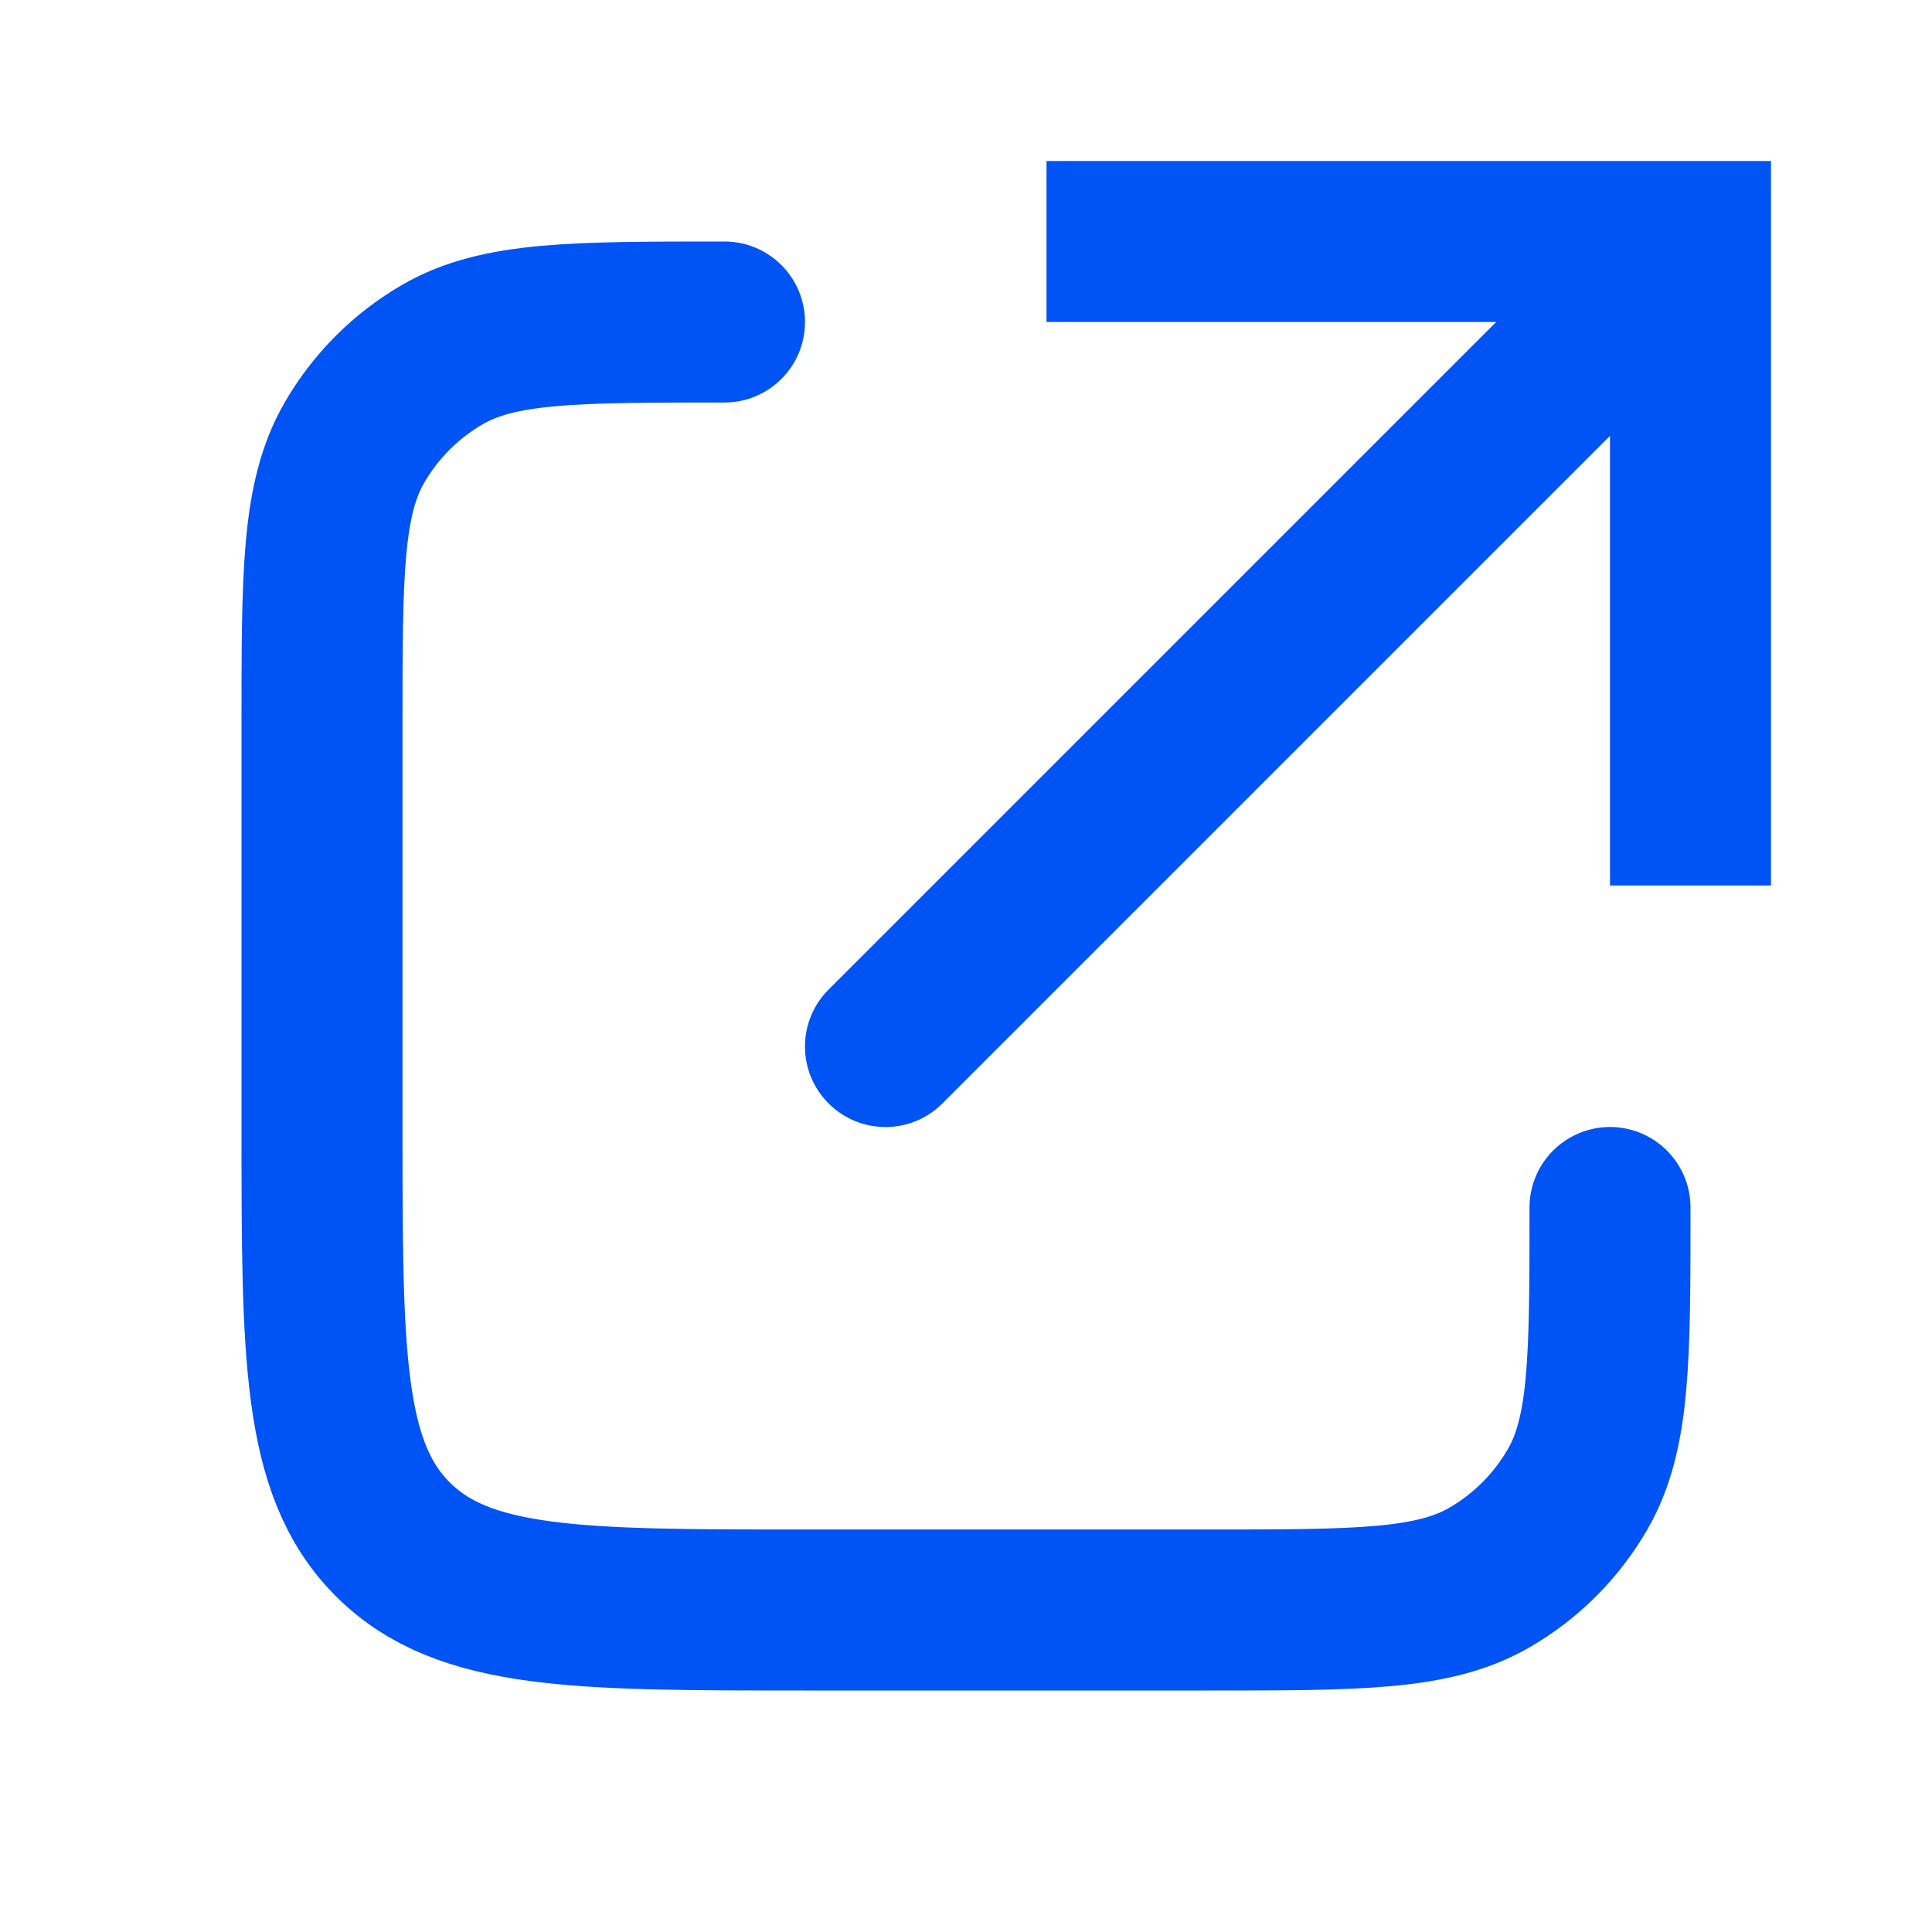
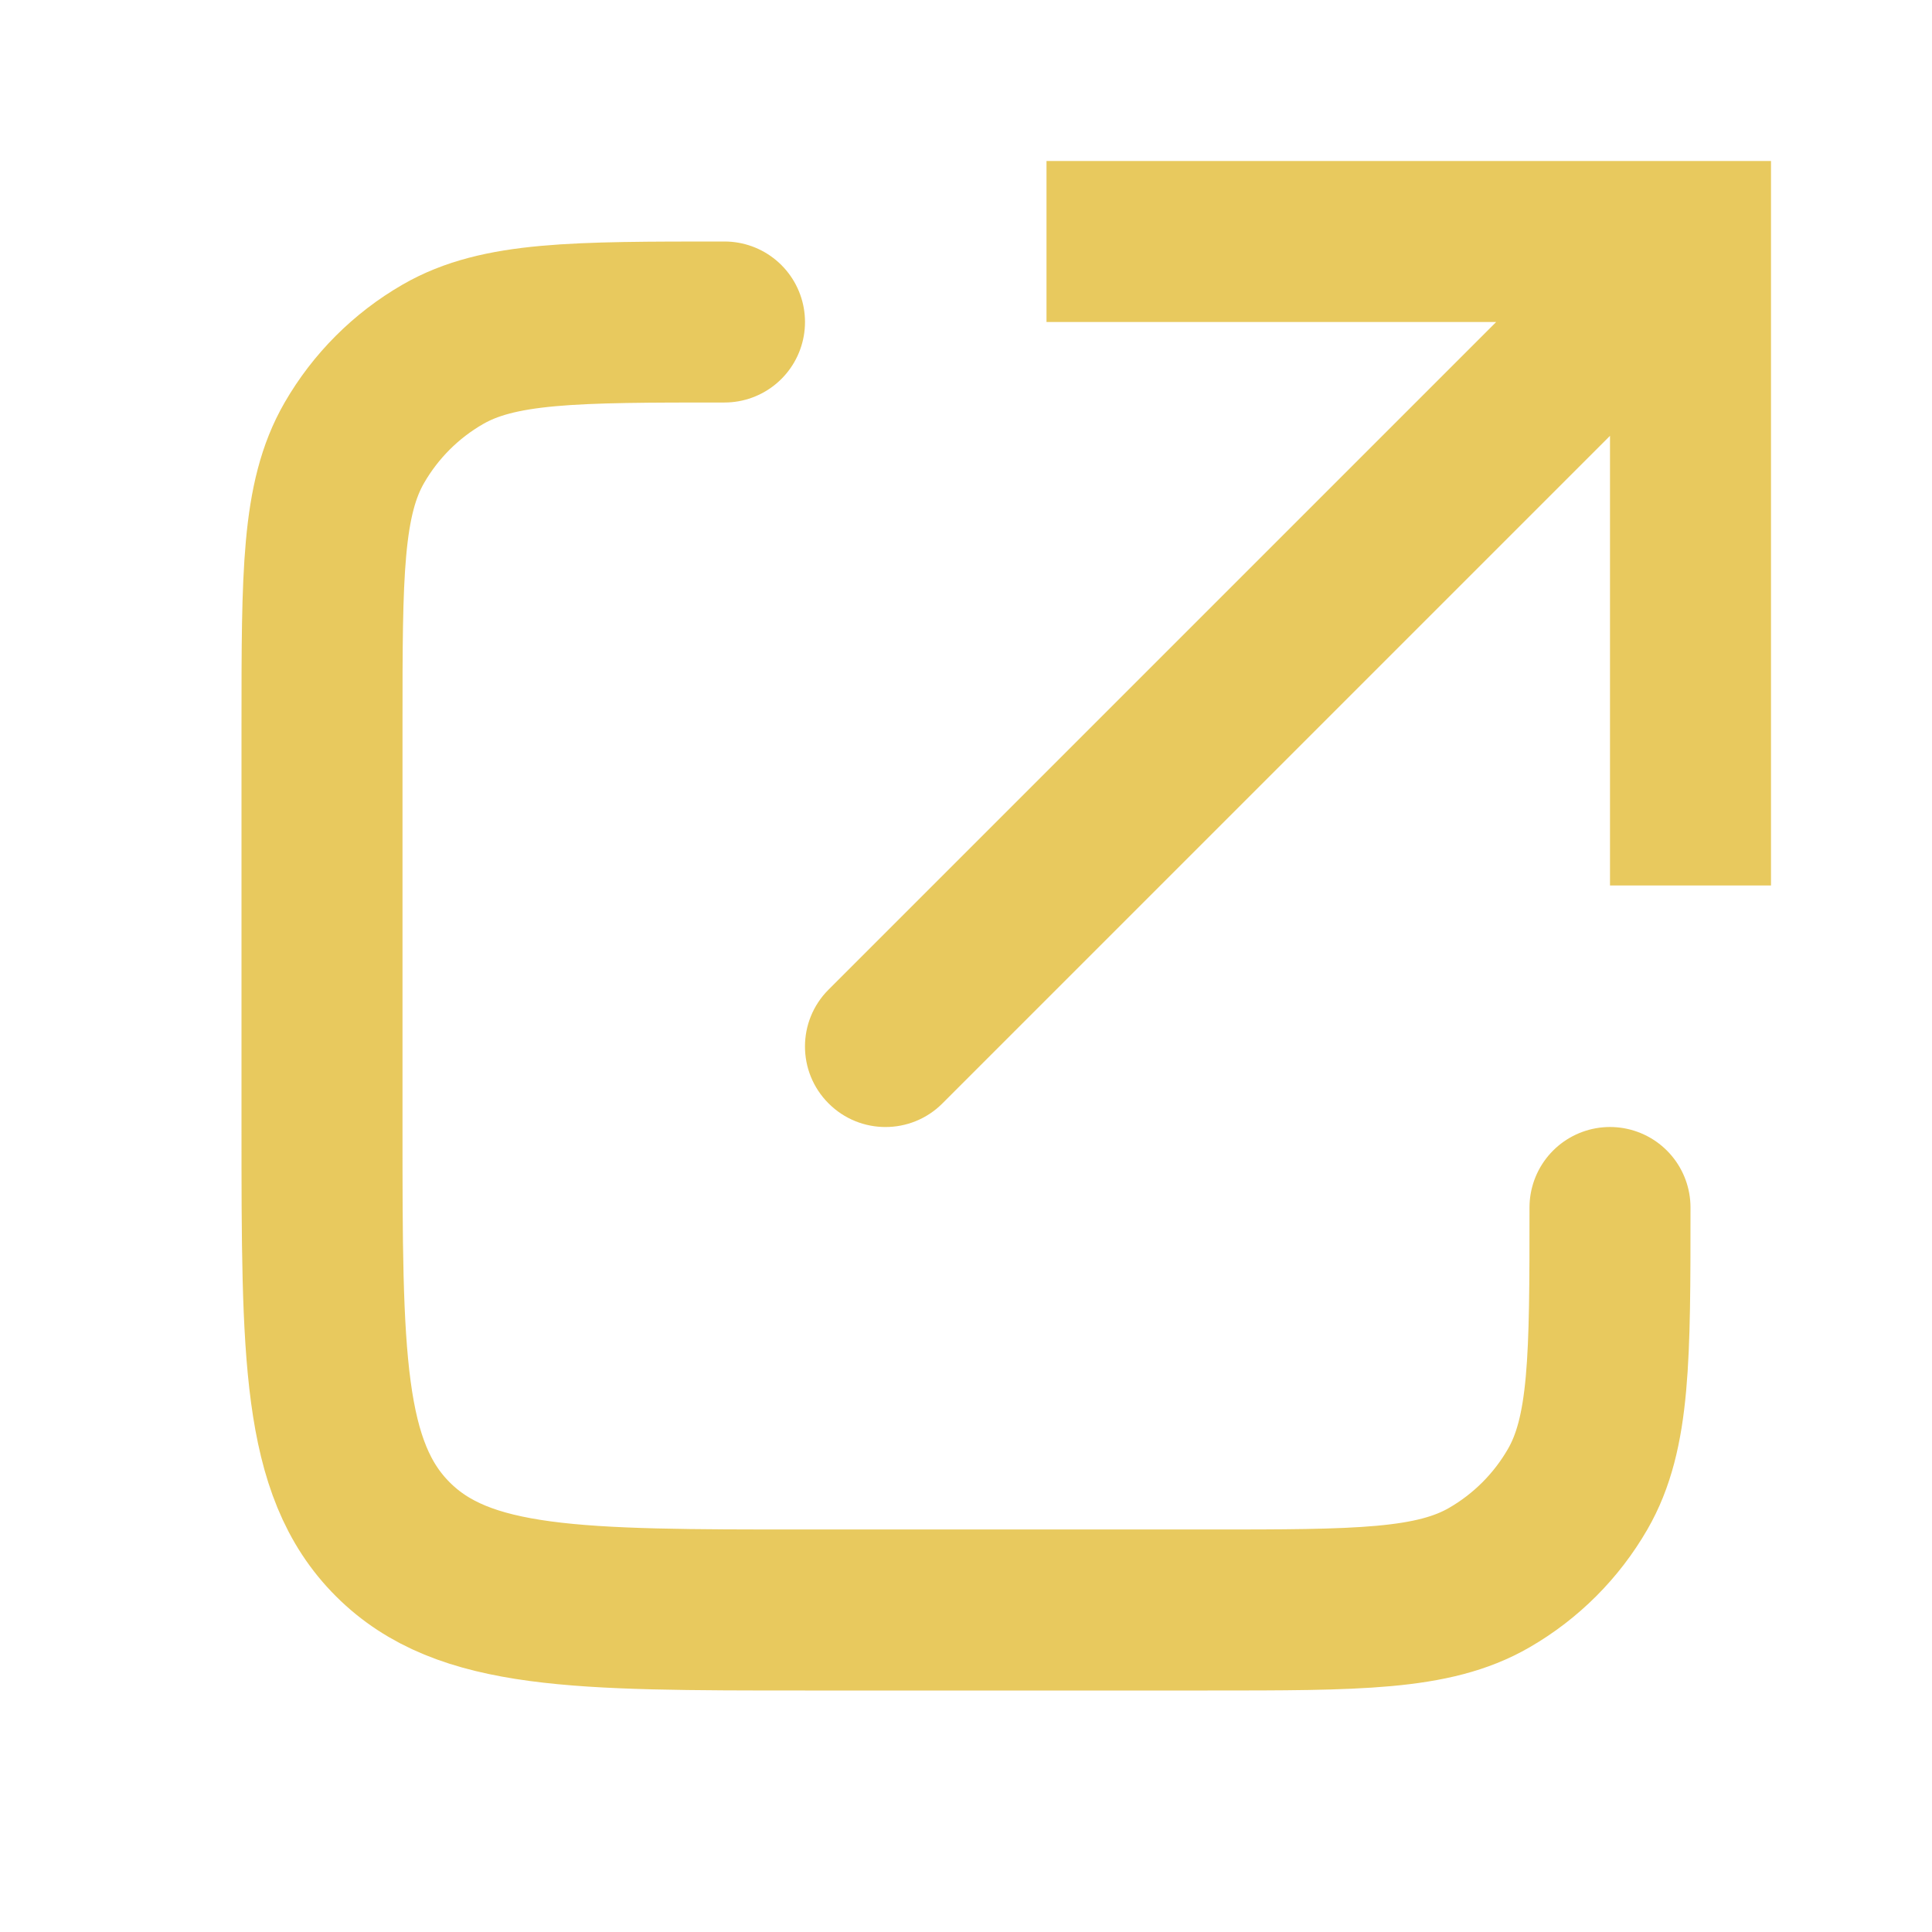
<svg xmlns="http://www.w3.org/2000/svg" width="24" height="24" viewBox="0 0 24 24" fill="none">
-   <path d="M21 3V2H22V3H21ZM11.707 13.707C11.317 14.098 10.683 14.098 10.293 13.707C9.902 13.317 9.902 12.683 10.293 12.293L11.707 13.707ZM20 11V3H22V11H20ZM21 4H13V2H21V4ZM21.707 3.707L11.707 13.707L10.293 12.293L20.293 2.293L21.707 3.707Z" fill="#0053f4" />
-   <path d="M20 15V15C20 16.869 20 17.804 19.598 18.5C19.335 18.956 18.956 19.335 18.5 19.598C17.804 20 16.869 20 15 20H10C7.172 20 5.757 20 4.879 19.121C4 18.243 4 16.828 4 14V9C4 7.131 4 6.196 4.402 5.5C4.665 5.044 5.044 4.665 5.5 4.402C6.196 4 7.131 4 9 4V4" stroke="#0053f4" stroke-width="2" stroke-linecap="round" />
+   <path d="M21 3V2H22V3H21ZM11.707 13.707C11.317 14.098 10.683 14.098 10.293 13.707C9.902 13.317 9.902 12.683 10.293 12.293L11.707 13.707ZM20 11V3H22V11H20ZM21 4H13V2H21V4ZM21.707 3.707L11.707 13.707L10.293 12.293L20.293 2.293L21.707 3.707Z" fill="#E8C95E" />
+   <path d="M20 15V15C20 16.869 20 17.804 19.598 18.5C19.335 18.956 18.956 19.335 18.5 19.598C17.804 20 16.869 20 15 20H10C7.172 20 5.757 20 4.879 19.121C4 18.243 4 16.828 4 14V9C4 7.131 4 6.196 4.402 5.5C4.665 5.044 5.044 4.665 5.5 4.402C6.196 4 7.131 4 9 4V4" stroke="#E8C95E" stroke-width="2" stroke-linecap="round" />
</svg>
